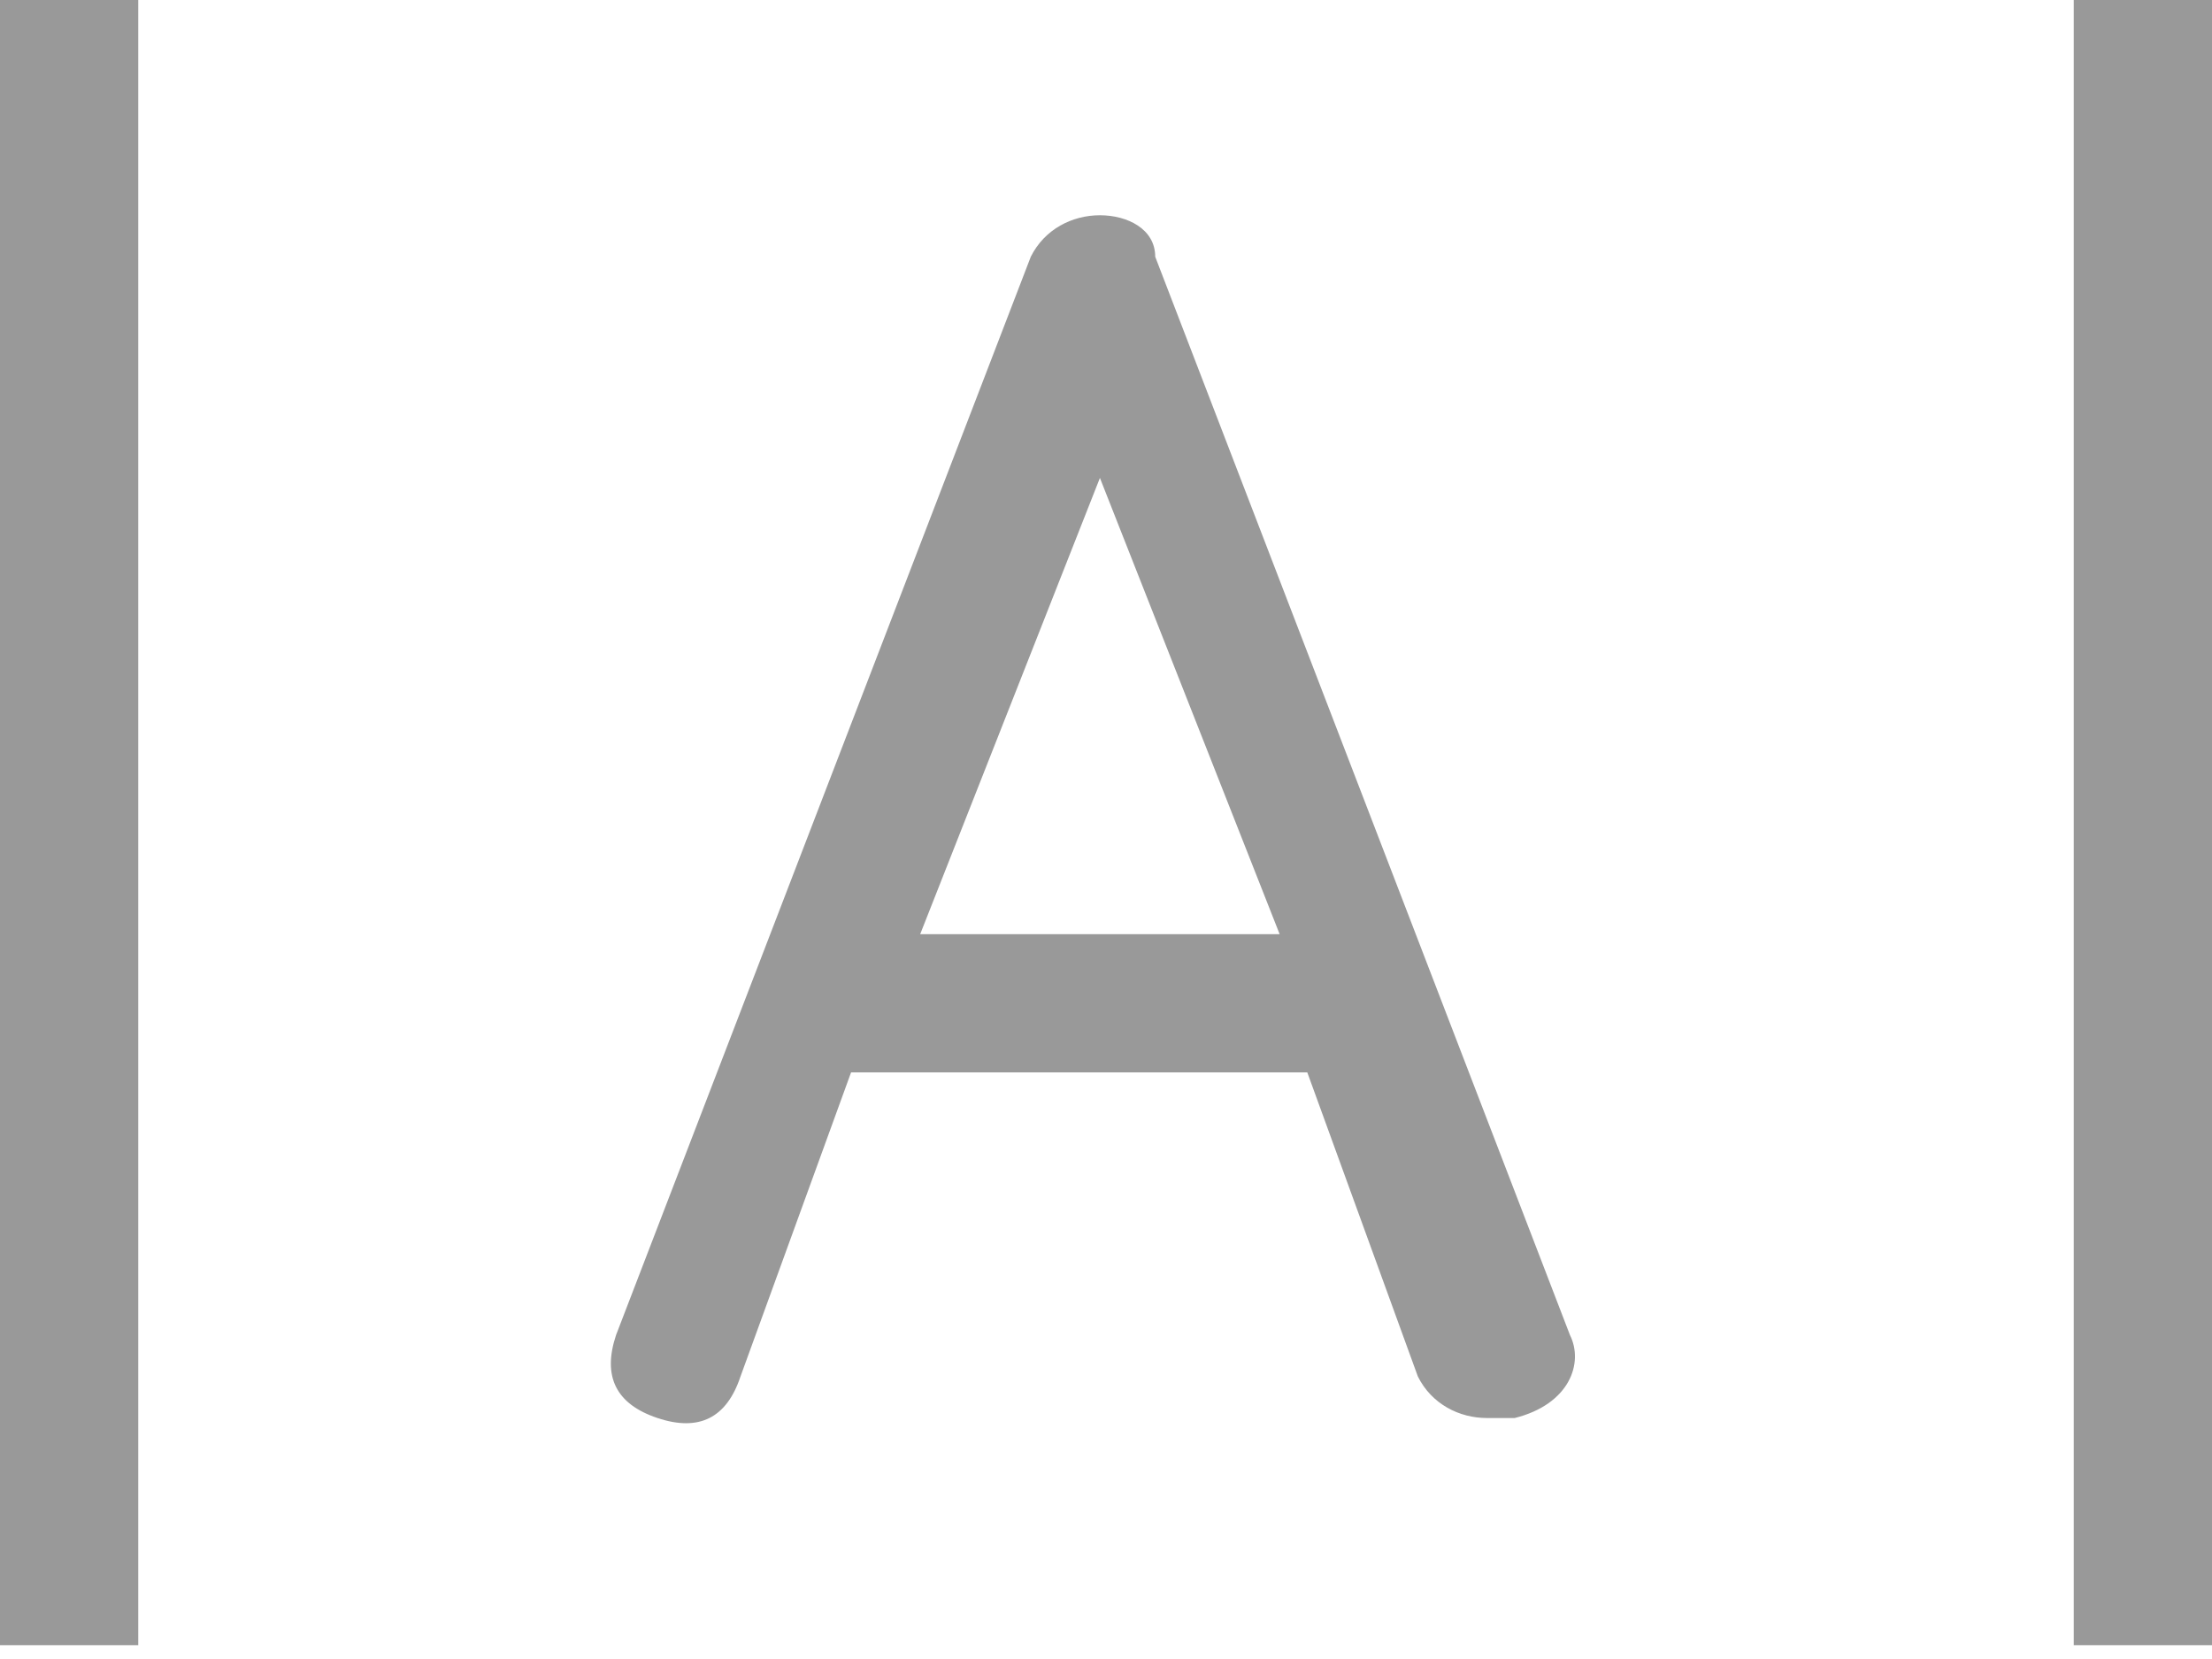
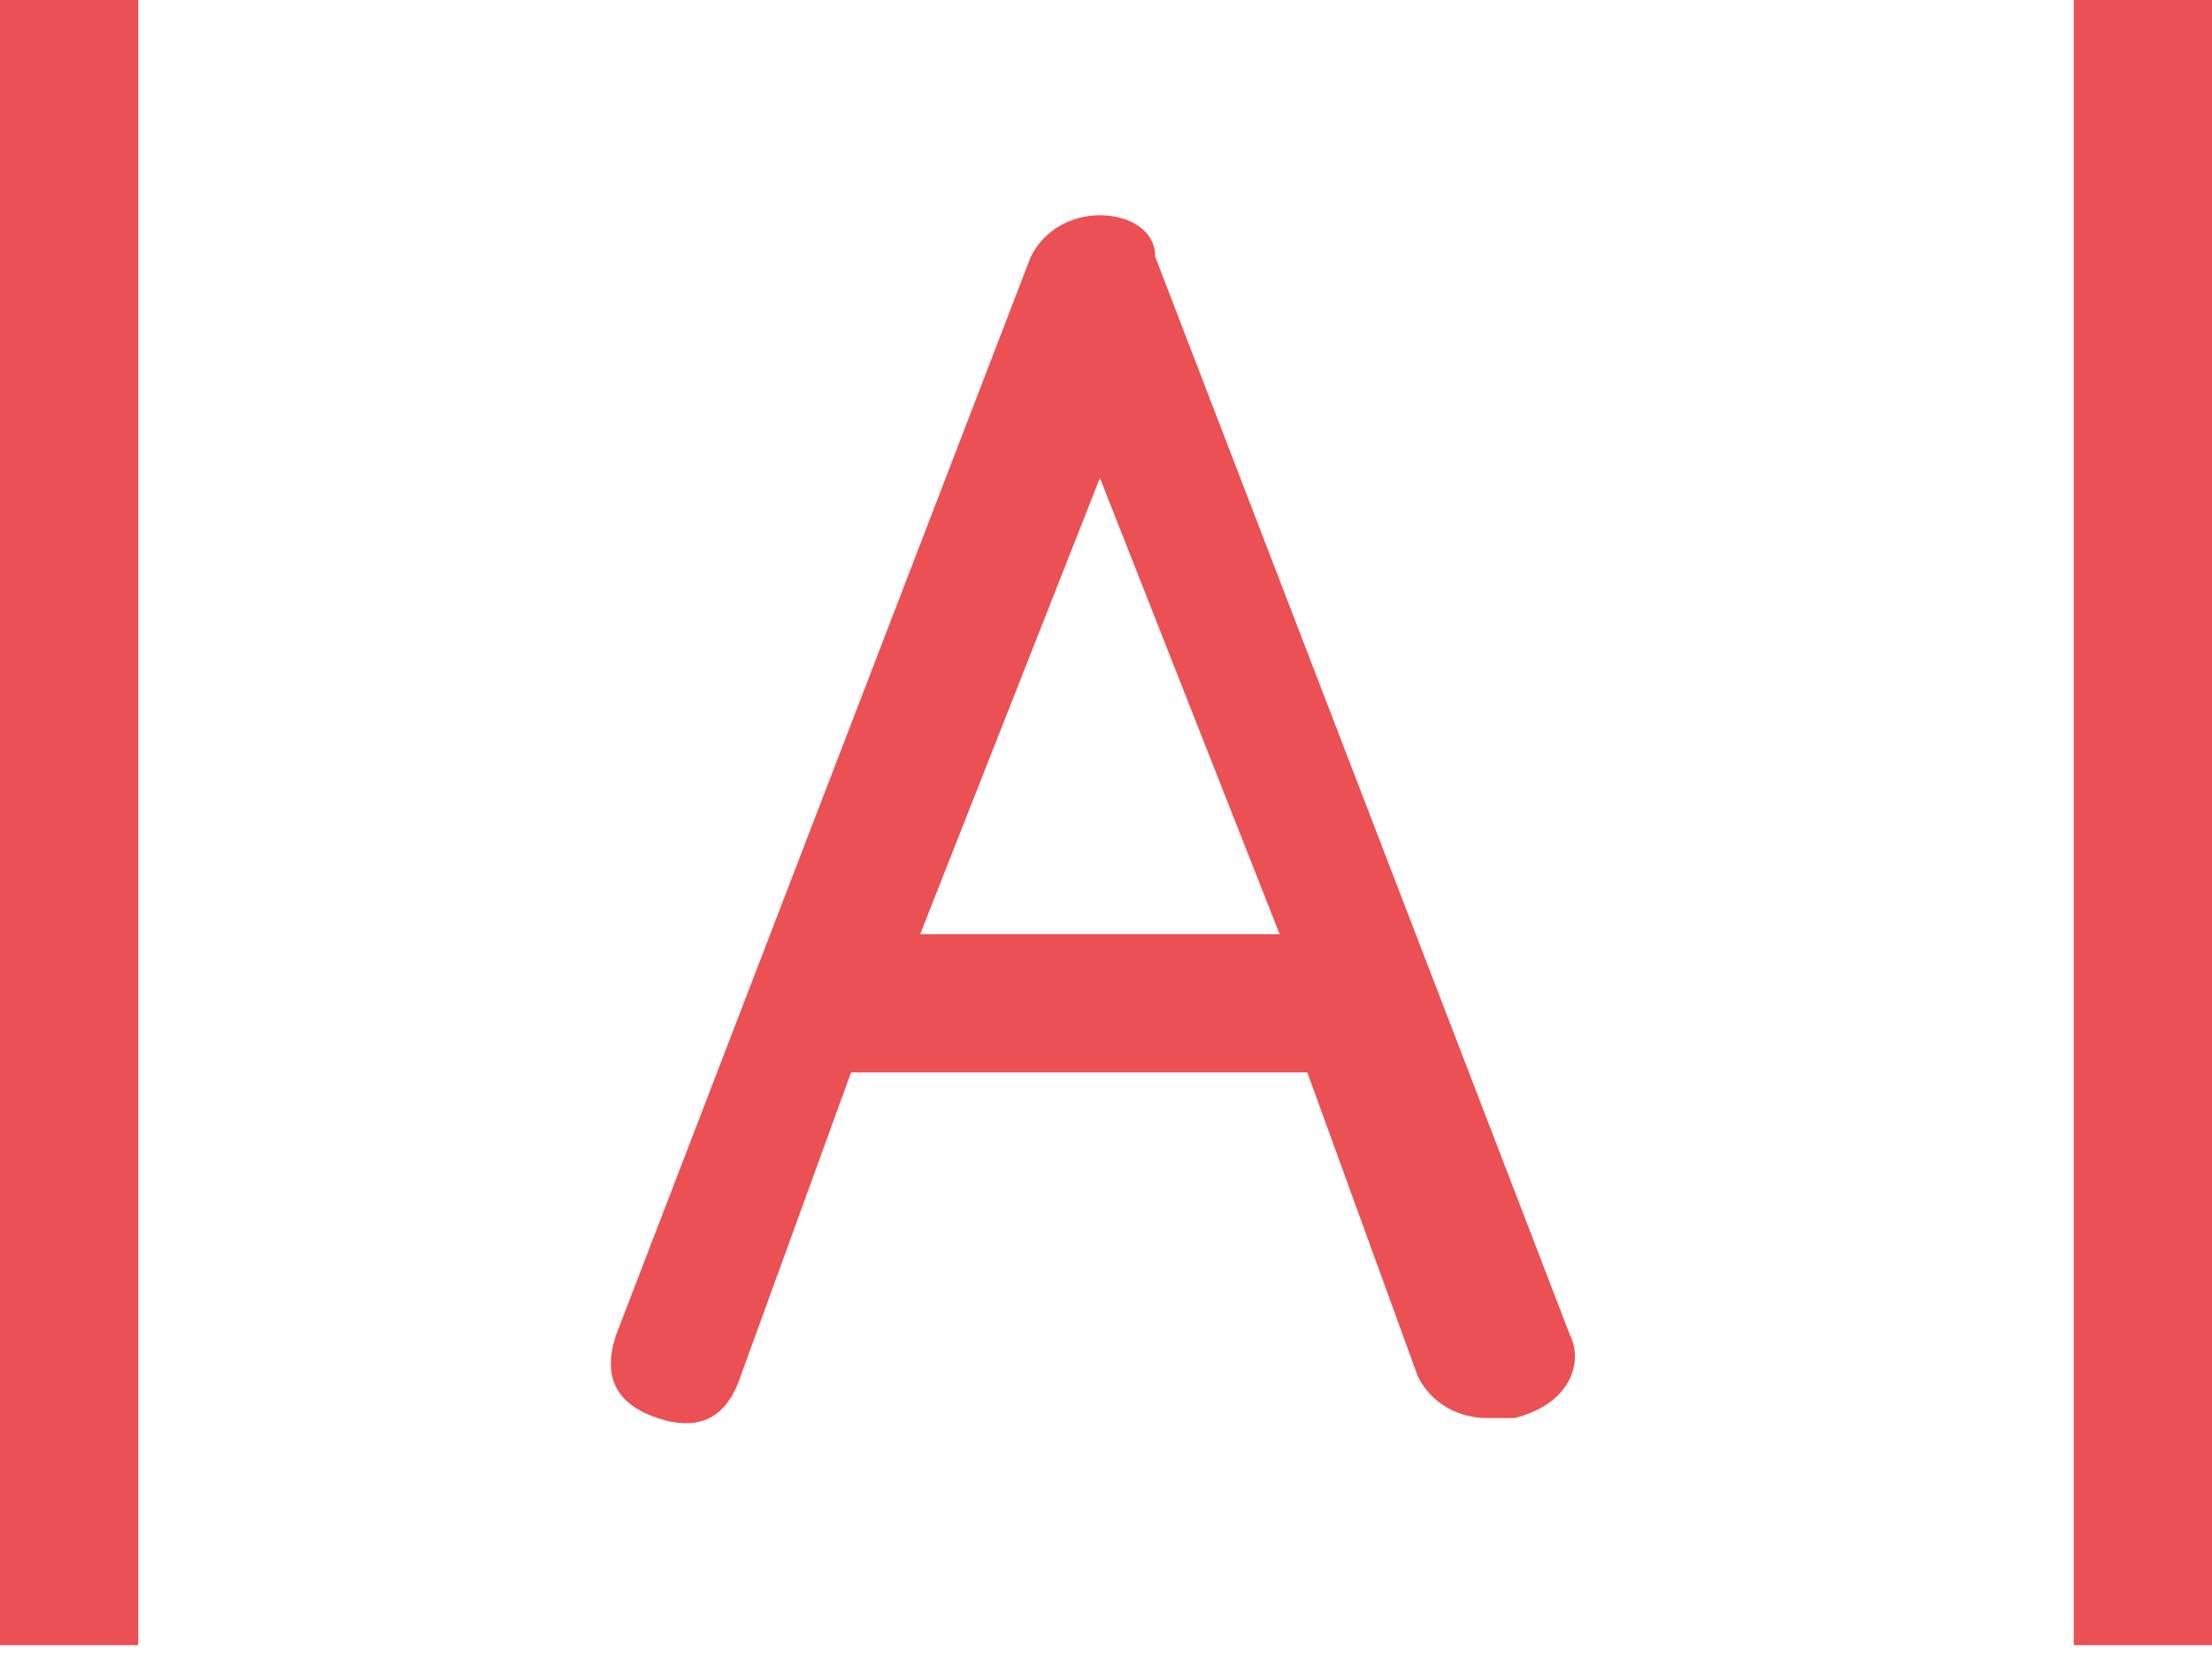
<svg xmlns="http://www.w3.org/2000/svg" width="16" height="12" viewBox="0 0 16 12" fill="none">
-   <path d="M1 11.9L1 0L0 0L0 11.9H1Z" fill="#999999" />
-   <path d="M16 11.9L16 0L15 0L15 11.9H16Z" fill="#999999" />
-   <path d="M11.356 9.657L10.356 7.057L8.356 1.857C8.356 1.657 8.156 1.557 7.956 1.557C7.756 1.557 7.556 1.657 7.456 1.857L5.456 7.057L4.456 9.657C4.356 9.957 4.456 10.157 4.756 10.257C5.056 10.357 5.256 10.257 5.356 9.957L6.156 7.757H9.456L10.256 9.957C10.356 10.157 10.556 10.257 10.756 10.257C10.856 10.257 10.856 10.257 10.956 10.257C11.356 10.157 11.456 9.857 11.356 9.657ZM6.656 6.757L7.956 3.457L9.256 6.757H6.656Z" fill="#999999" />
+   <path d="M1 11.9L1 0L0 0L0 11.9H1Z" fill="#EB5054" />
+   <path d="M16 11.9L16 0L15 0L15 11.9H16Z" fill="#EB5054" />
+   <path d="M11.356 9.657L10.356 7.057L8.356 1.857C8.356 1.657 8.156 1.557 7.956 1.557C7.756 1.557 7.556 1.657 7.456 1.857L5.456 7.057L4.456 9.657C4.356 9.957 4.456 10.157 4.756 10.257C5.056 10.357 5.256 10.257 5.356 9.957L6.156 7.757H9.456L10.256 9.957C10.356 10.157 10.556 10.257 10.756 10.257C10.856 10.257 10.856 10.257 10.956 10.257C11.356 10.157 11.456 9.857 11.356 9.657ZM6.656 6.757L7.956 3.457L9.256 6.757H6.656Z" fill="#EB5054" />
</svg>
